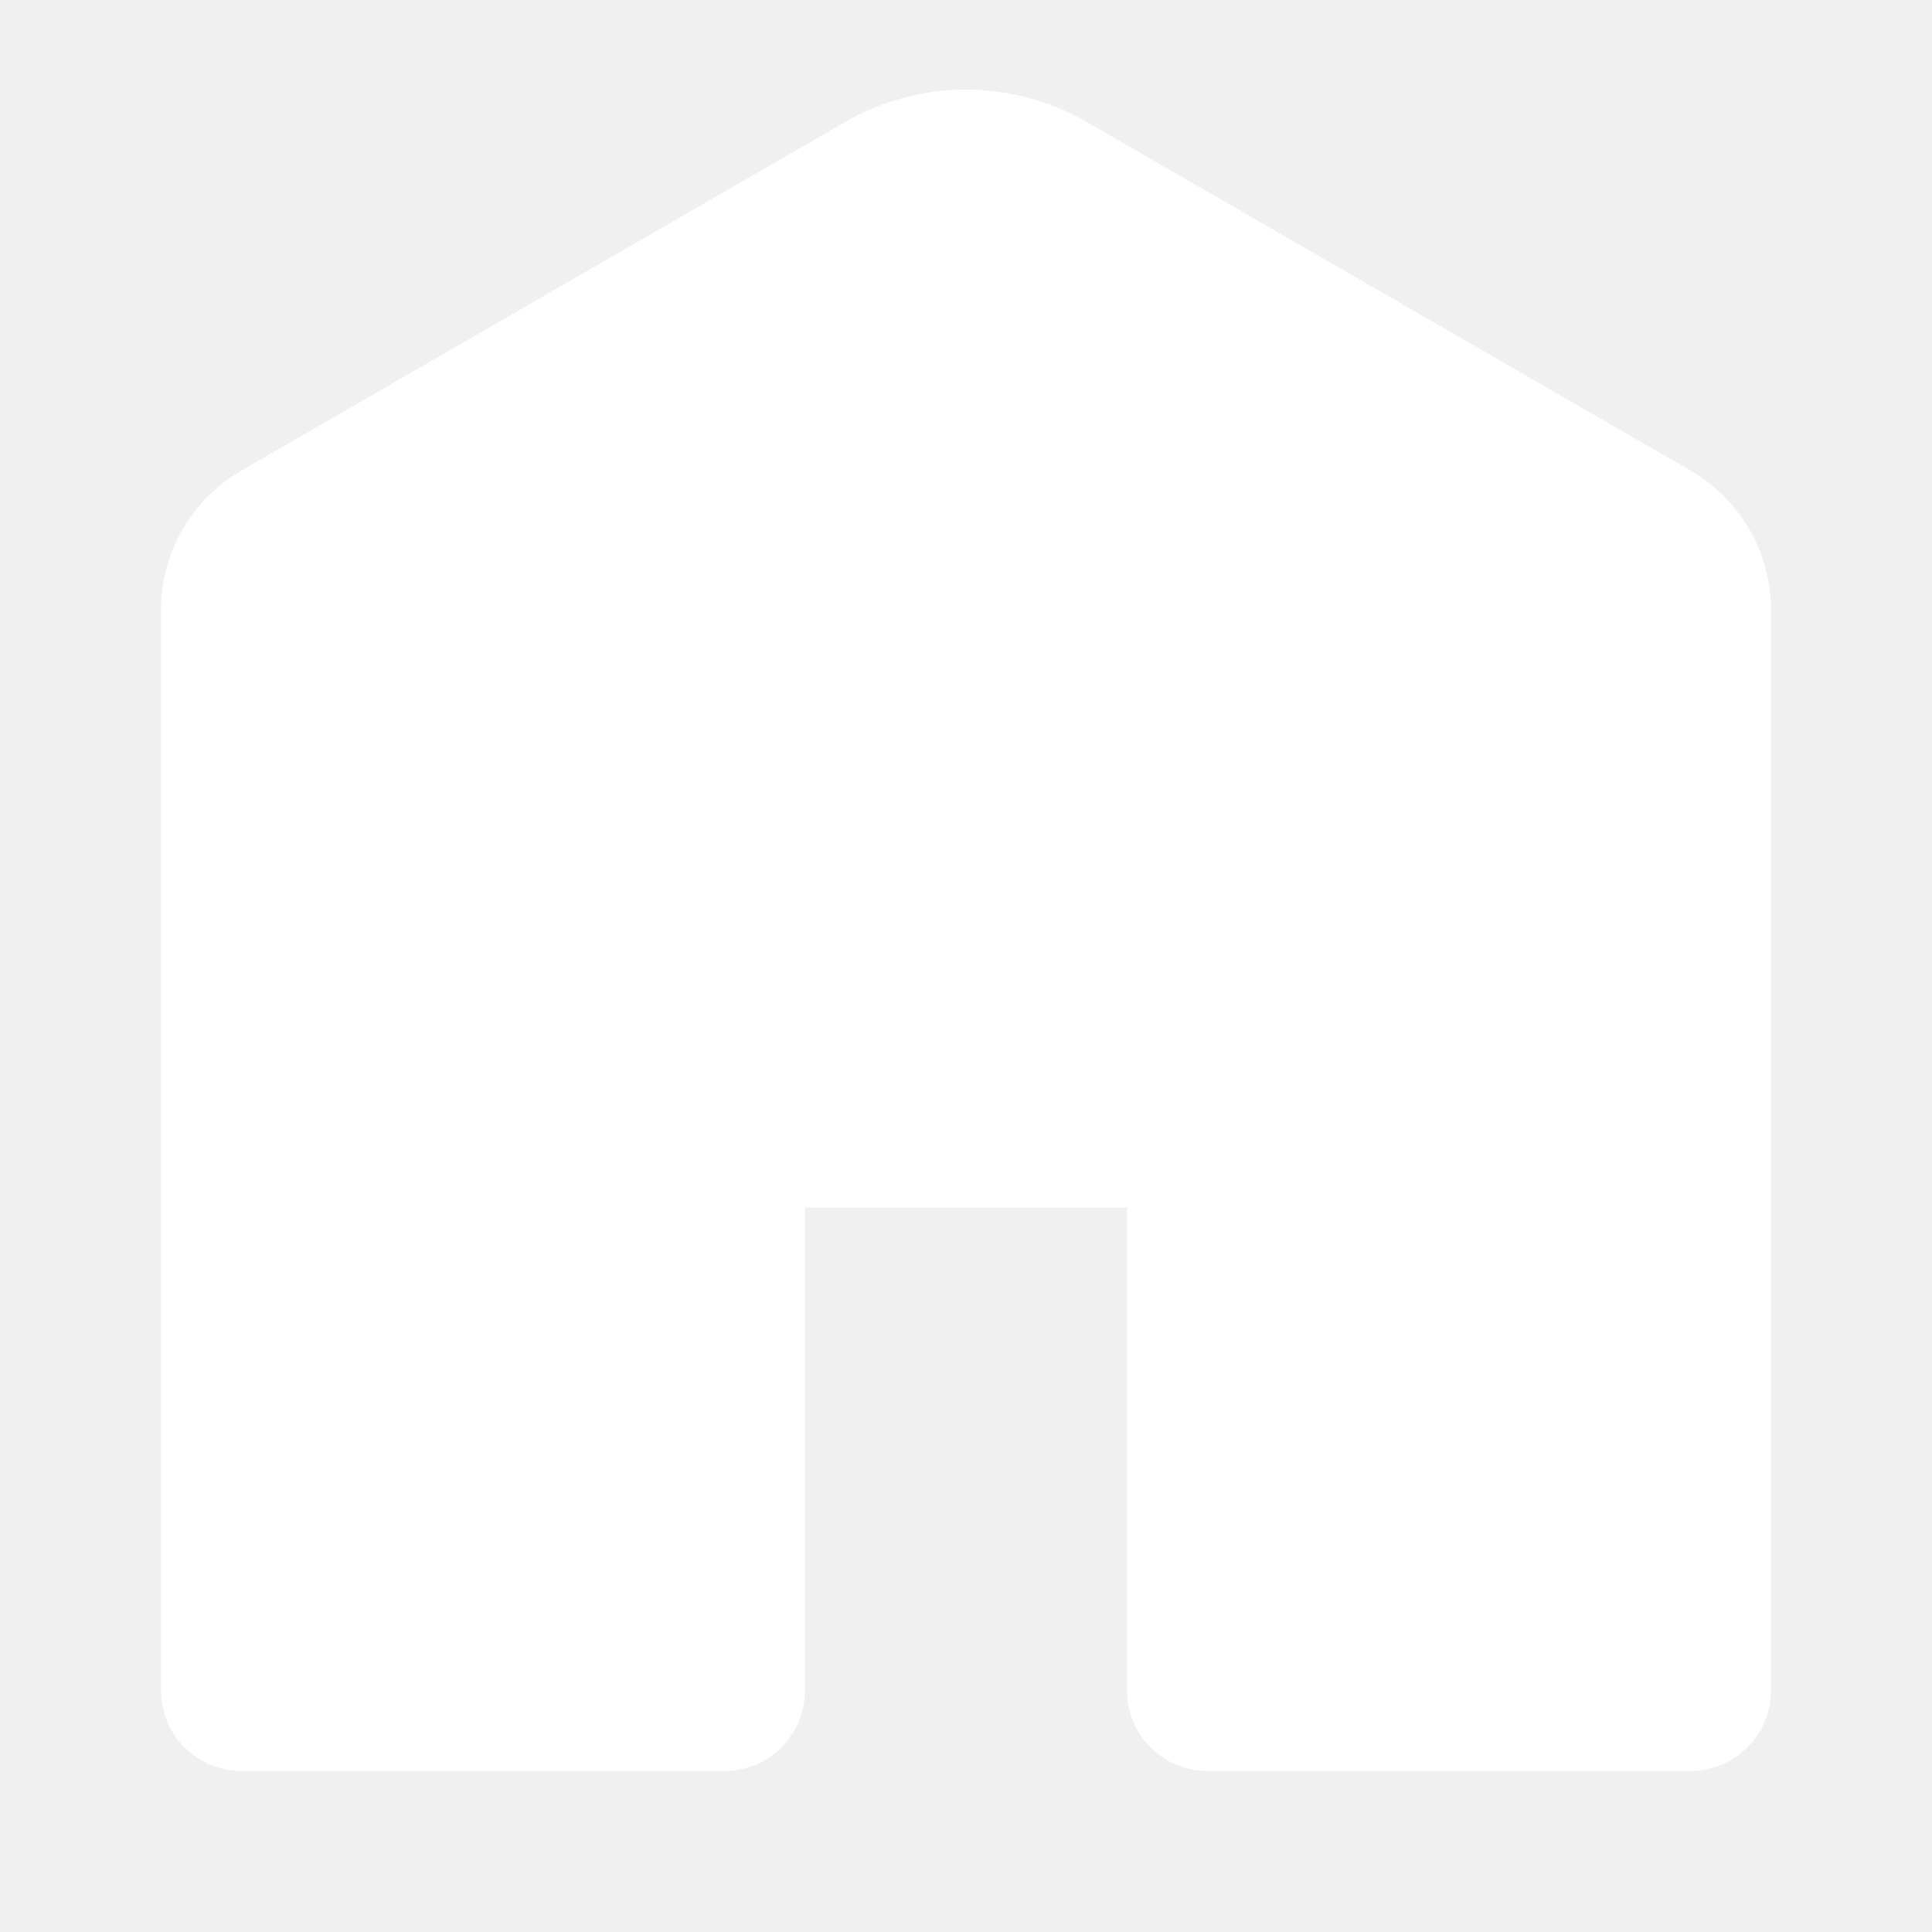
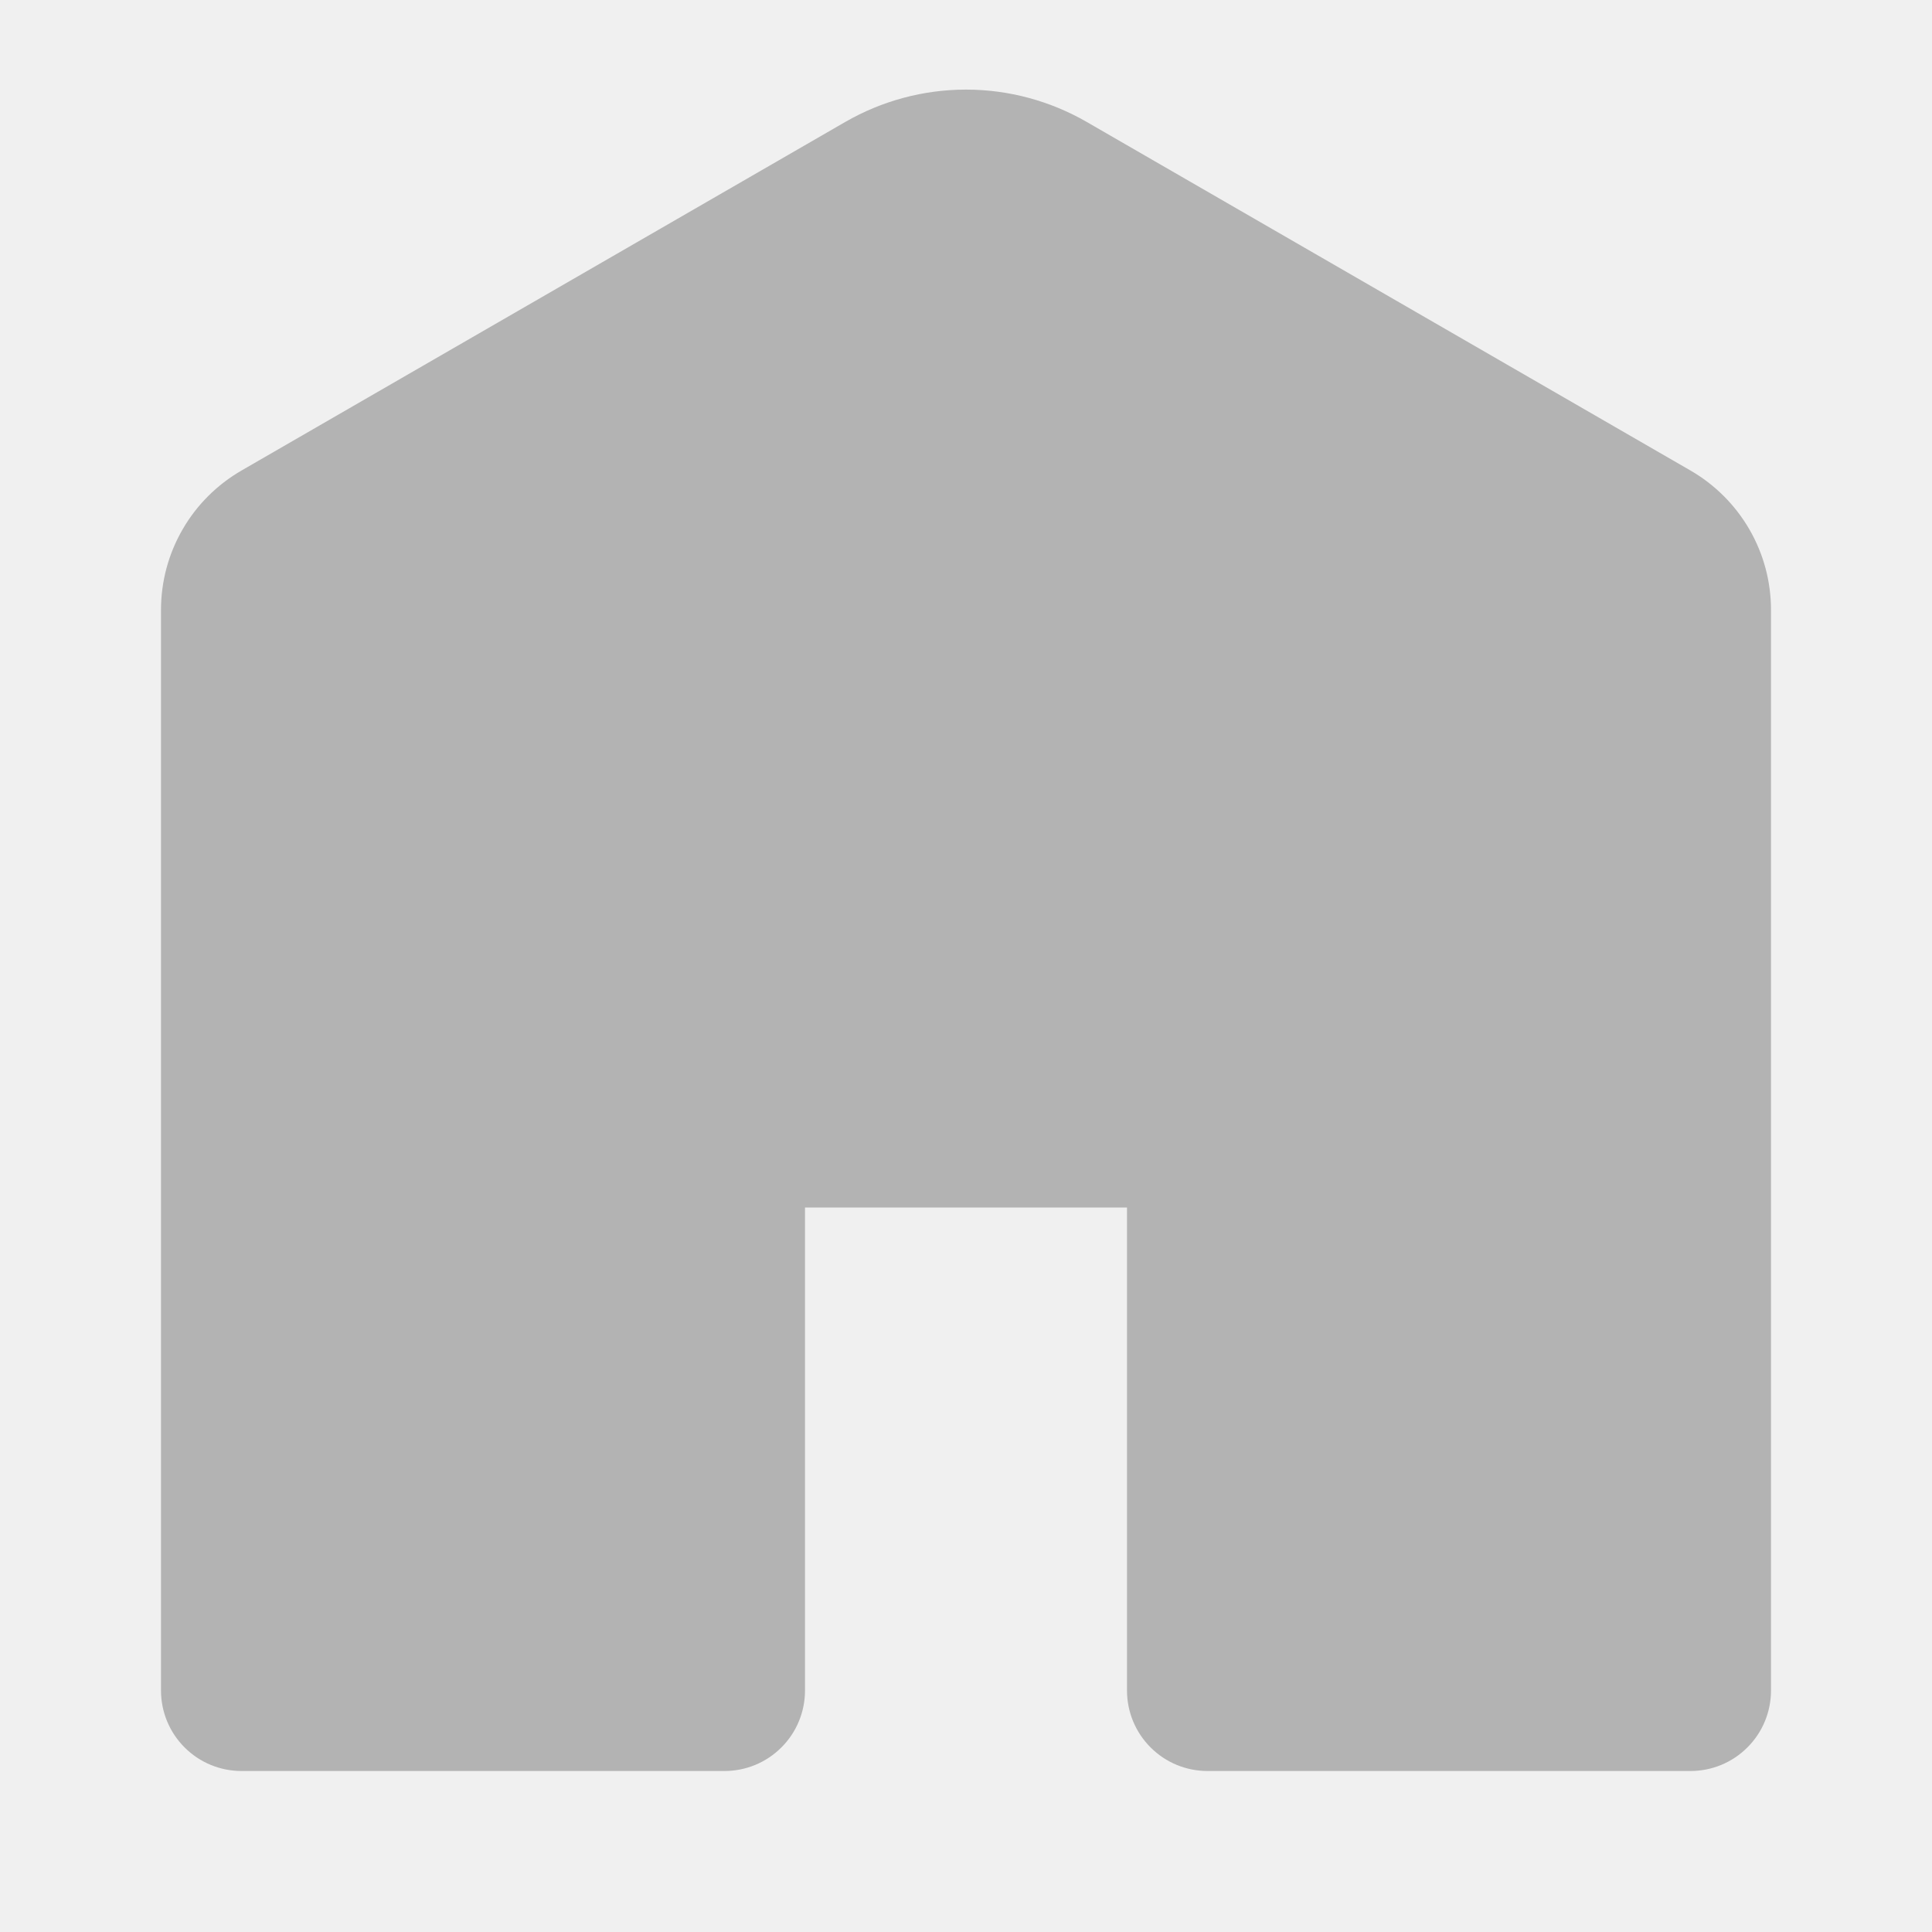
<svg xmlns="http://www.w3.org/2000/svg" width="24" height="24" viewBox="0 0 24 24" fill="none">
  <g id="Icon">
-     <path id="Vector" d="M13.5 1.515C13.044 1.252 12.527 1.113 12 1.113C11.473 1.113 10.956 1.252 10.5 1.515L3 5.845C2.696 6.021 2.443 6.273 2.268 6.577C2.092 6.881 2 7.226 2 7.577V21C2 21.265 2.105 21.52 2.293 21.707C2.48 21.895 2.735 22 3 22H9C9.265 22 9.52 21.895 9.707 21.707C9.895 21.52 10 21.265 10 21V15H14V21C14 21.265 14.105 21.52 14.293 21.707C14.48 21.895 14.735 22 15 22H21C21.265 22 21.52 21.895 21.707 21.707C21.895 21.52 22 21.265 22 21V7.577C22 7.226 21.908 6.881 21.732 6.577C21.556 6.273 21.304 6.021 21 5.845L13.5 1.515Z" fill="white" />
+     <path id="Vector" d="M13.5 1.515C13.044 1.252 12.527 1.113 12 1.113C11.473 1.113 10.956 1.252 10.5 1.515L3 5.845C2.696 6.021 2.443 6.273 2.268 6.577C2.092 6.881 2 7.226 2 7.577V21C2 21.265 2.105 21.52 2.293 21.707C2.48 21.895 2.735 22 3 22H9C9.265 22 9.52 21.895 9.707 21.707C9.895 21.52 10 21.265 10 21V15H14V21C14 21.265 14.105 21.52 14.293 21.707C14.48 21.895 14.735 22 15 22H21C21.265 22 21.52 21.895 21.707 21.707C21.895 21.52 22 21.265 22 21V7.577C22 7.226 21.908 6.881 21.732 6.577C21.556 6.273 21.304 6.021 21 5.845L13.5 1.515Z" fill="#B3B3B3" />
  </g>
</svg>
